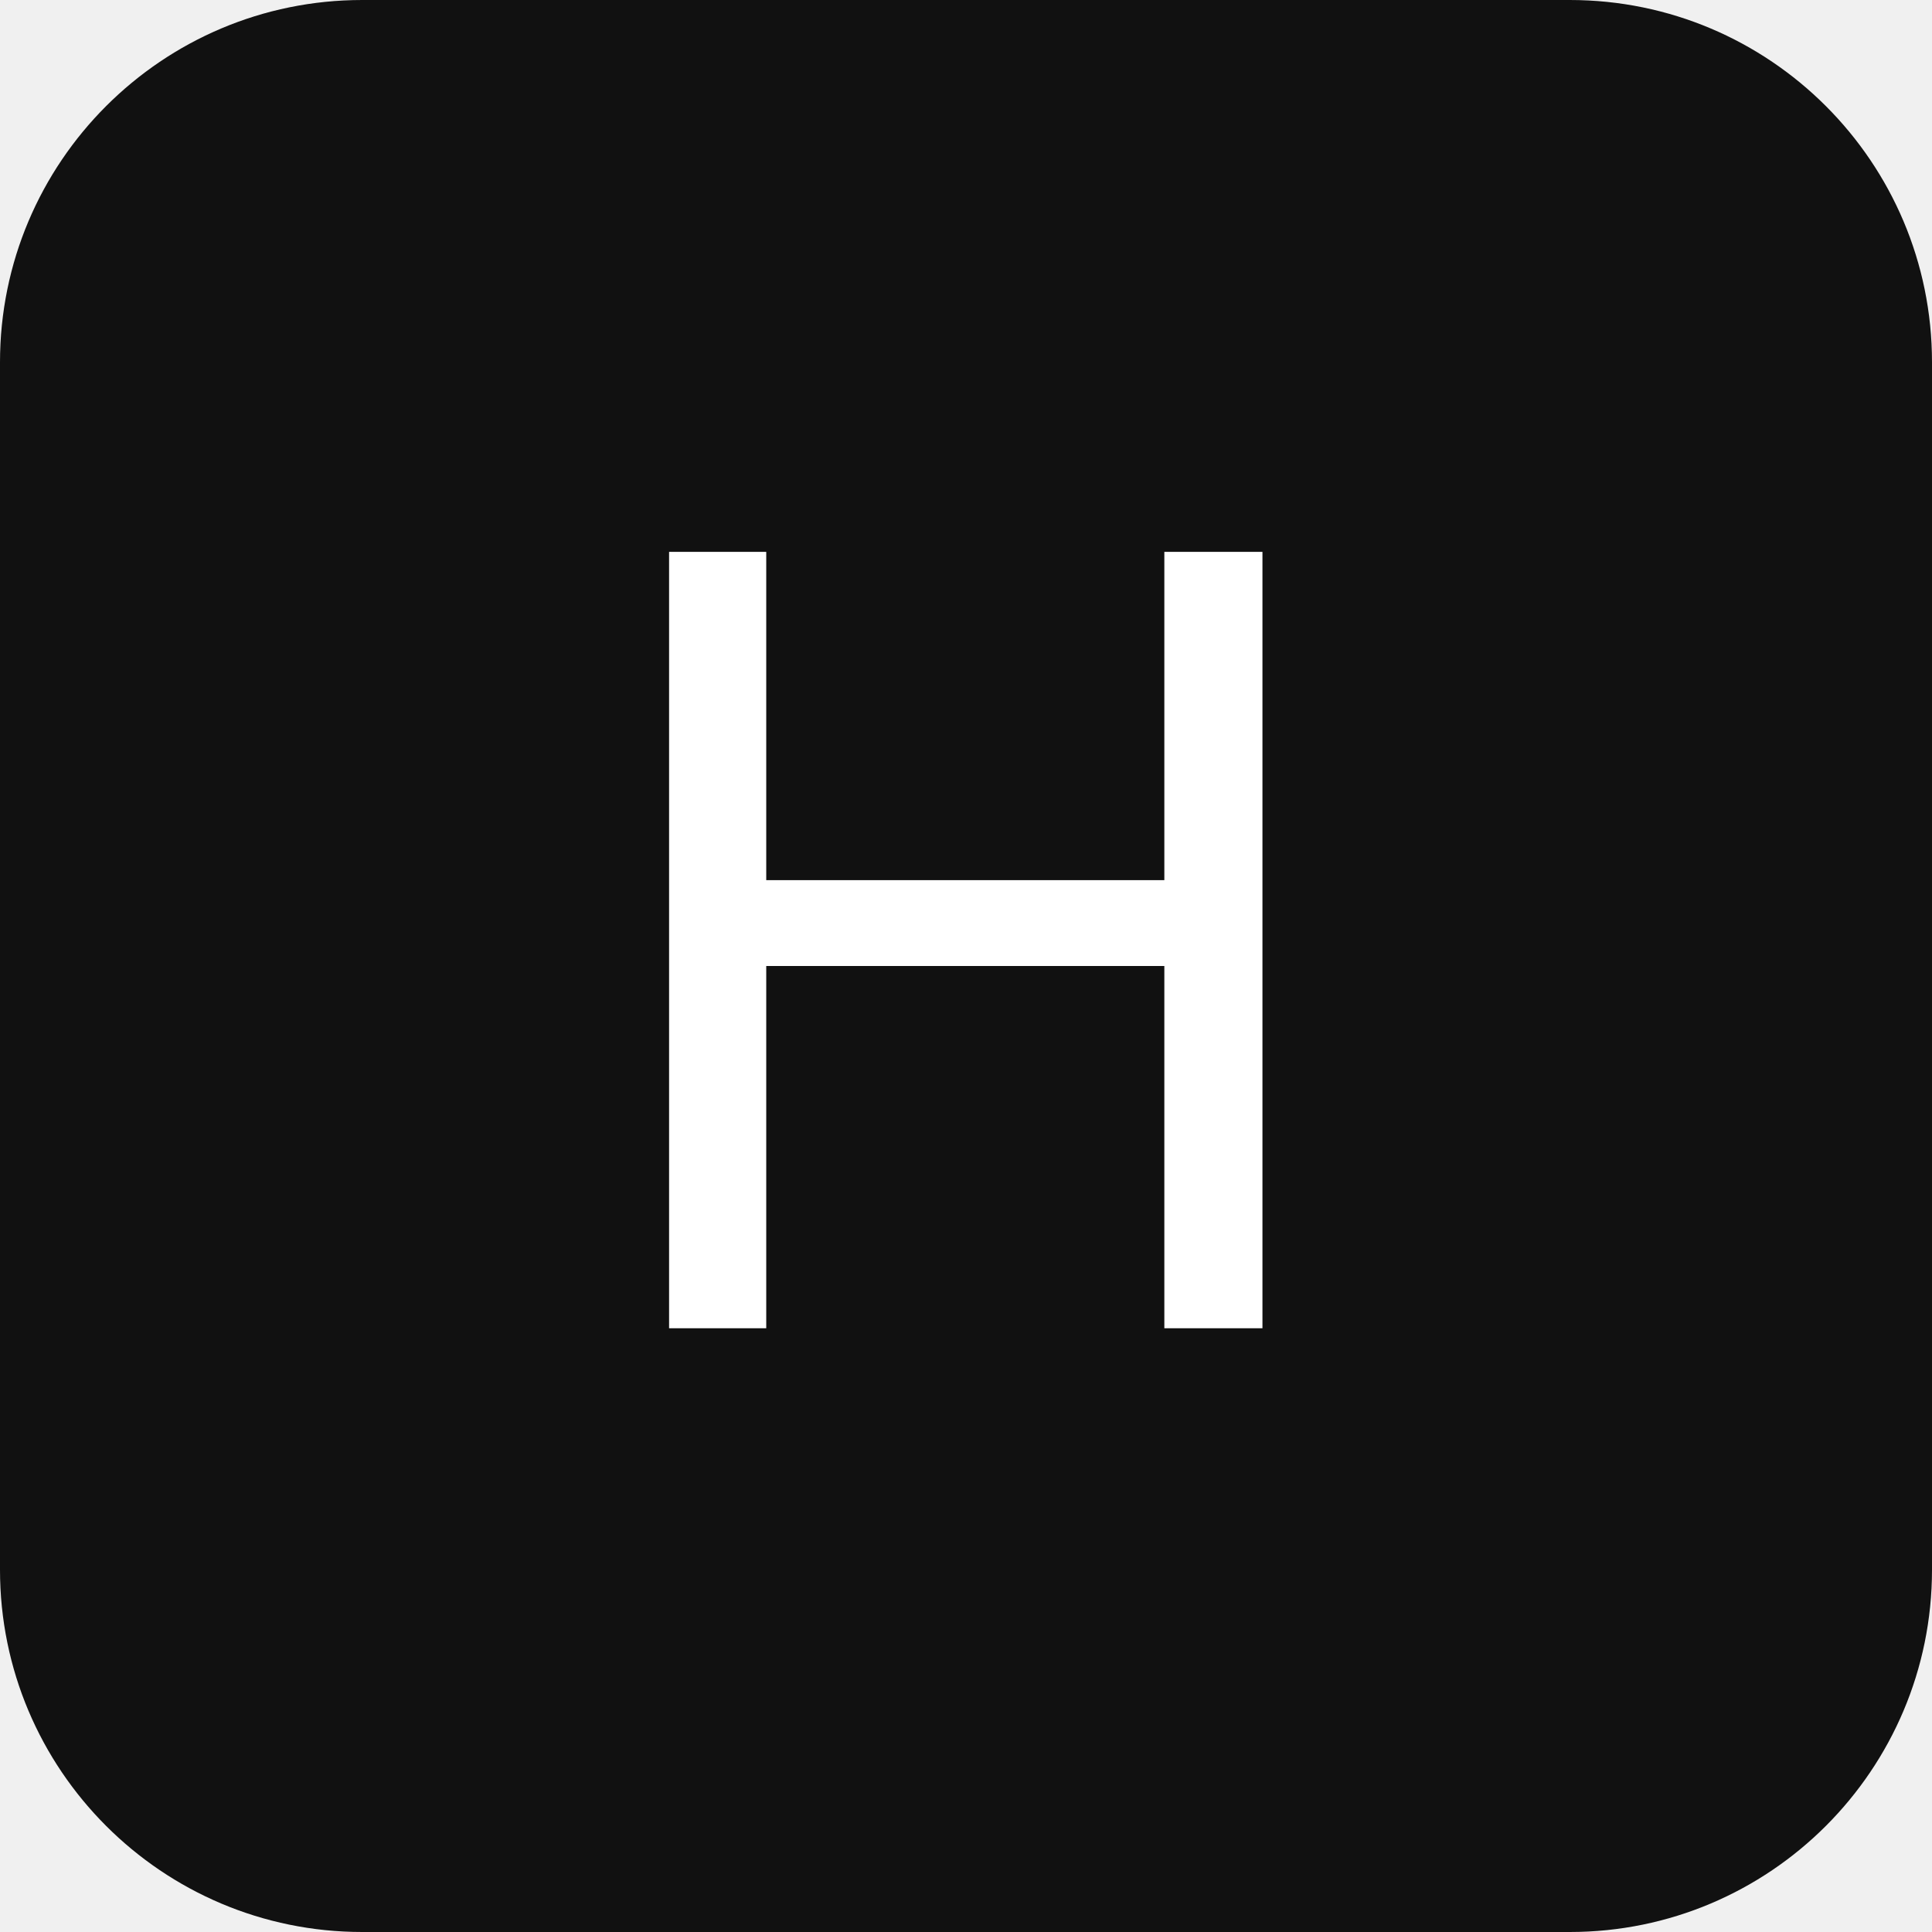
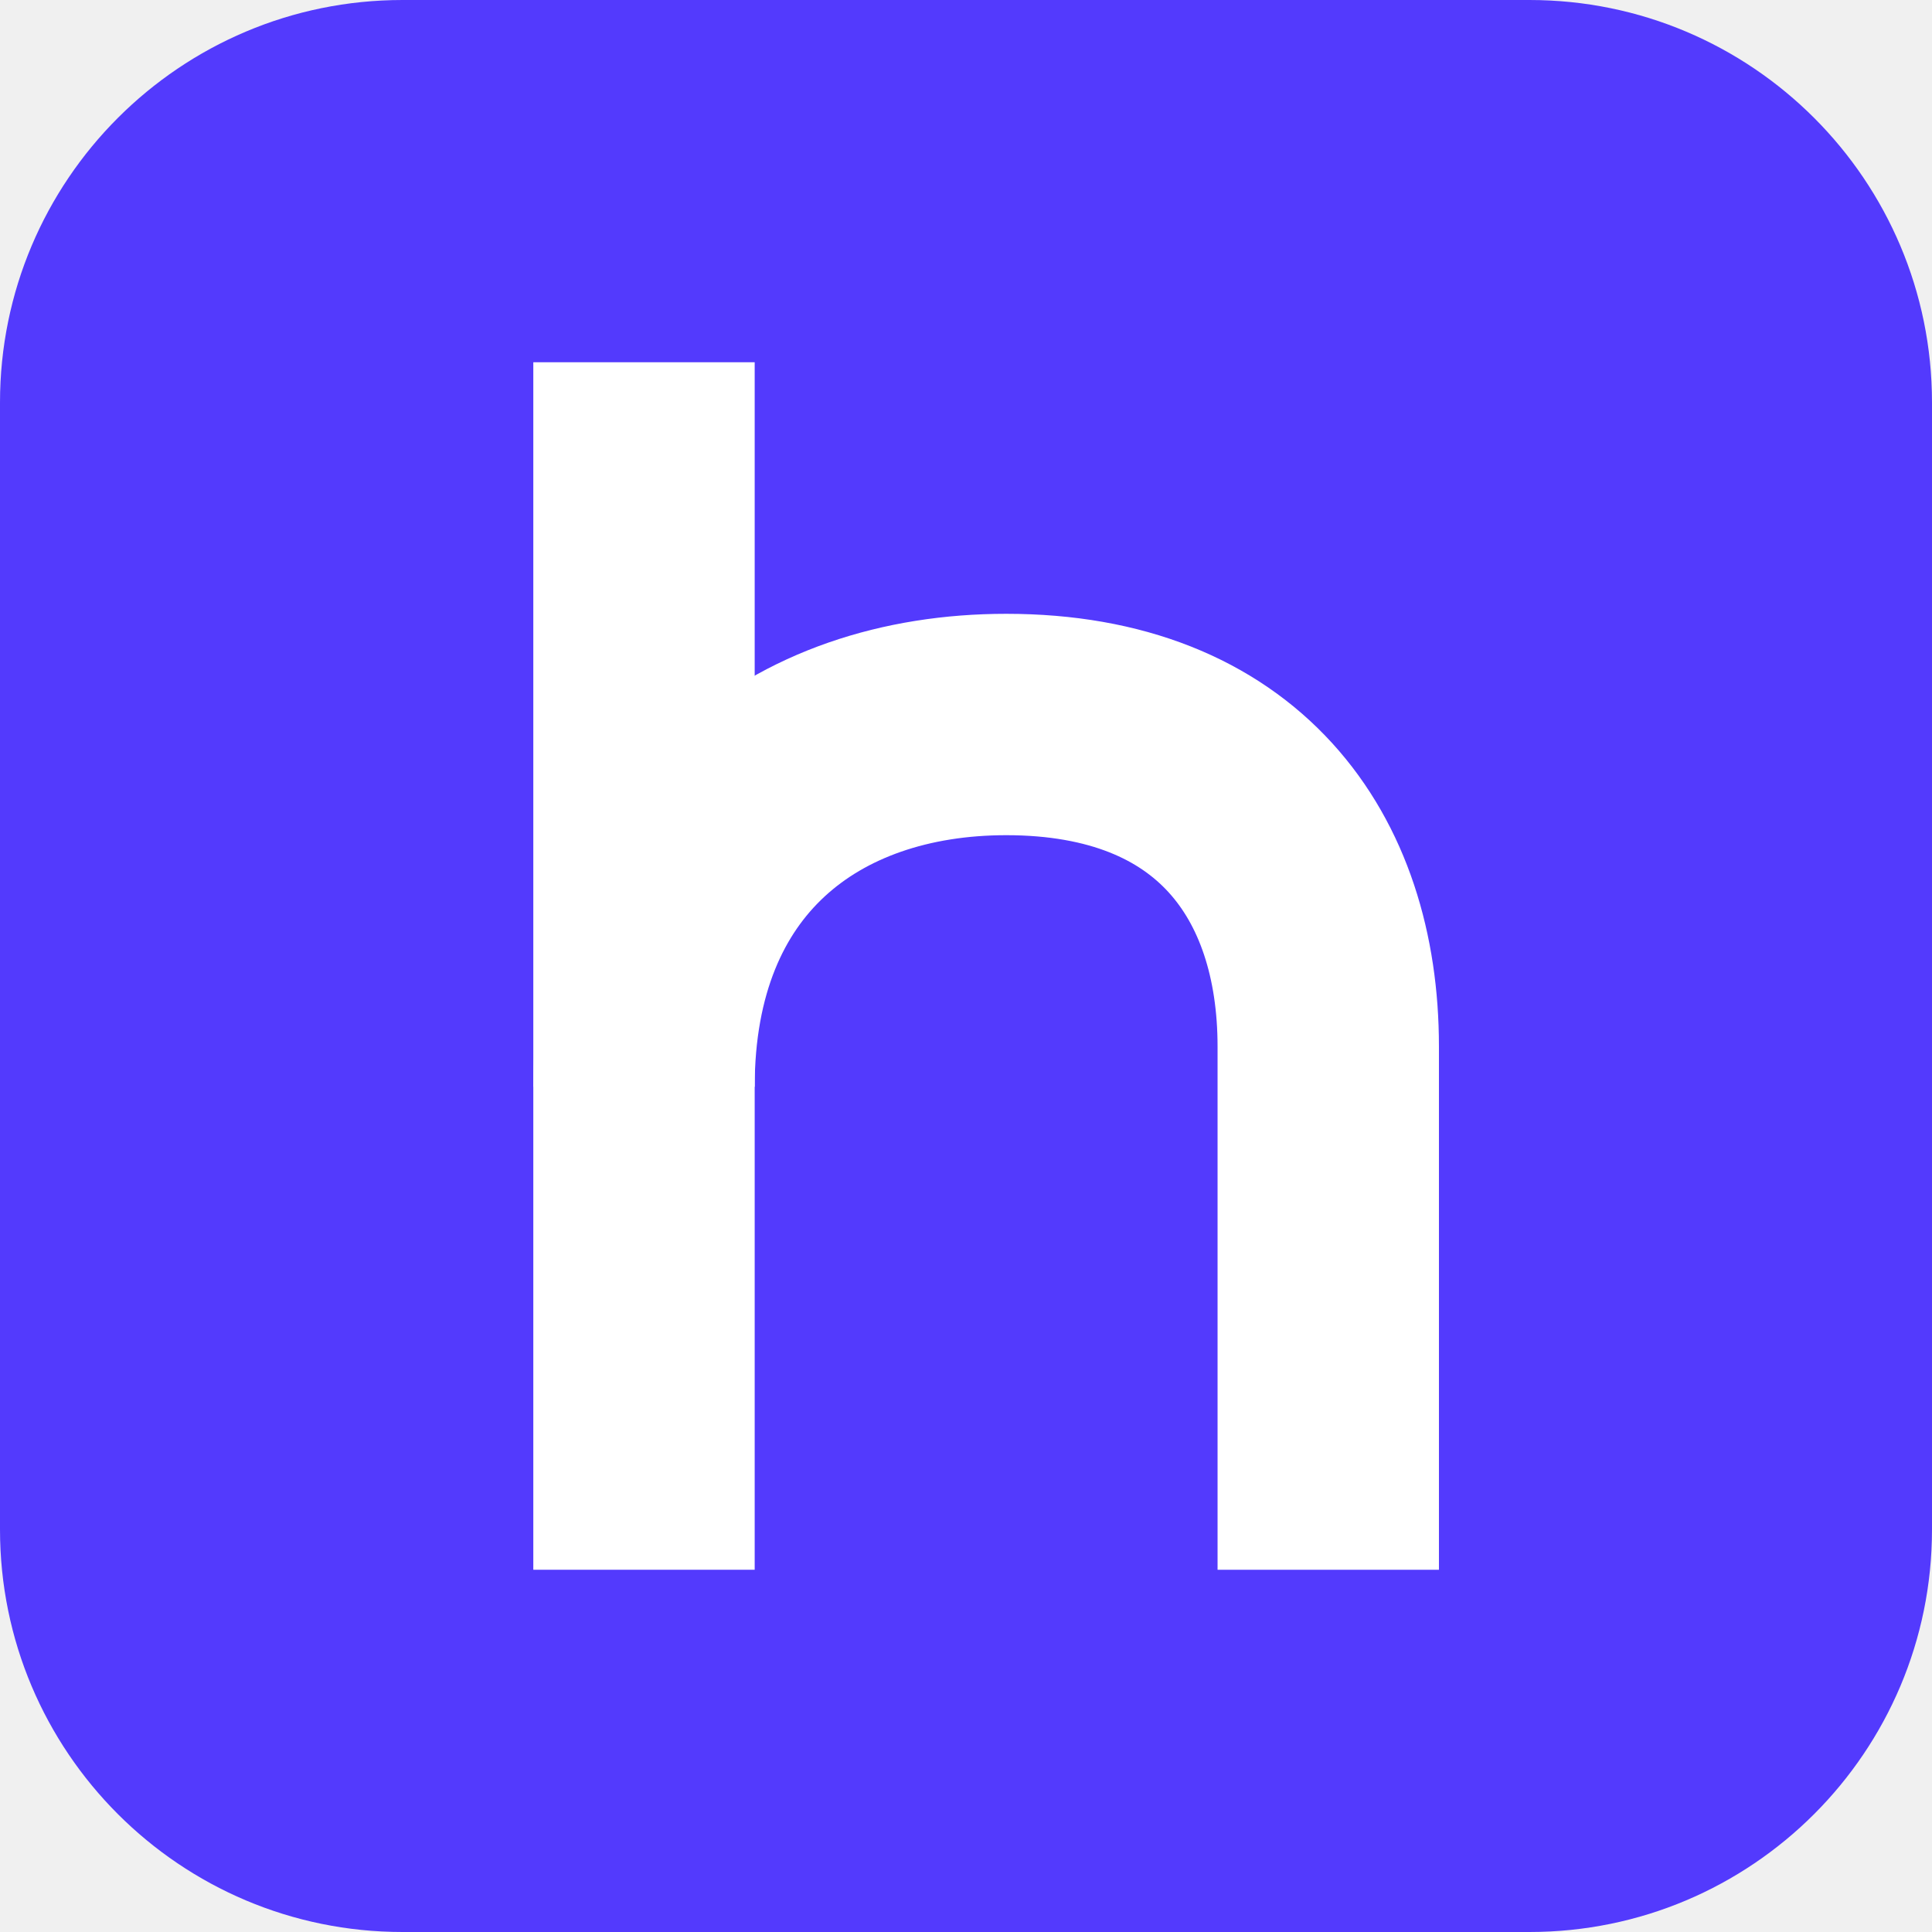
- <svg xmlns="http://www.w3.org/2000/svg" viewBox="0 0 32 32">
-   <rect width="32" height="32" rx="6" fill="#111" />
-   <text x="16" y="22" font-family="sans-serif" font-size="18" text-anchor="middle" fill="#fff">H</text>
+ <svg xmlns="http://www.w3.org/2000/svg" viewBox="0 0 48 48" fill="none">
+   <rect width="48" height="48" rx="10" fill="#533AFD" />
+   <path d="M16 9V39" stroke="#fff" stroke-width="5.5" />
+   <path d="M16 27C16 21 20 18 25 18C30.5 18 33 21.5 33 26V39" stroke="#fff" stroke-width="5.5" stroke-linejoin="round" />
</svg>
